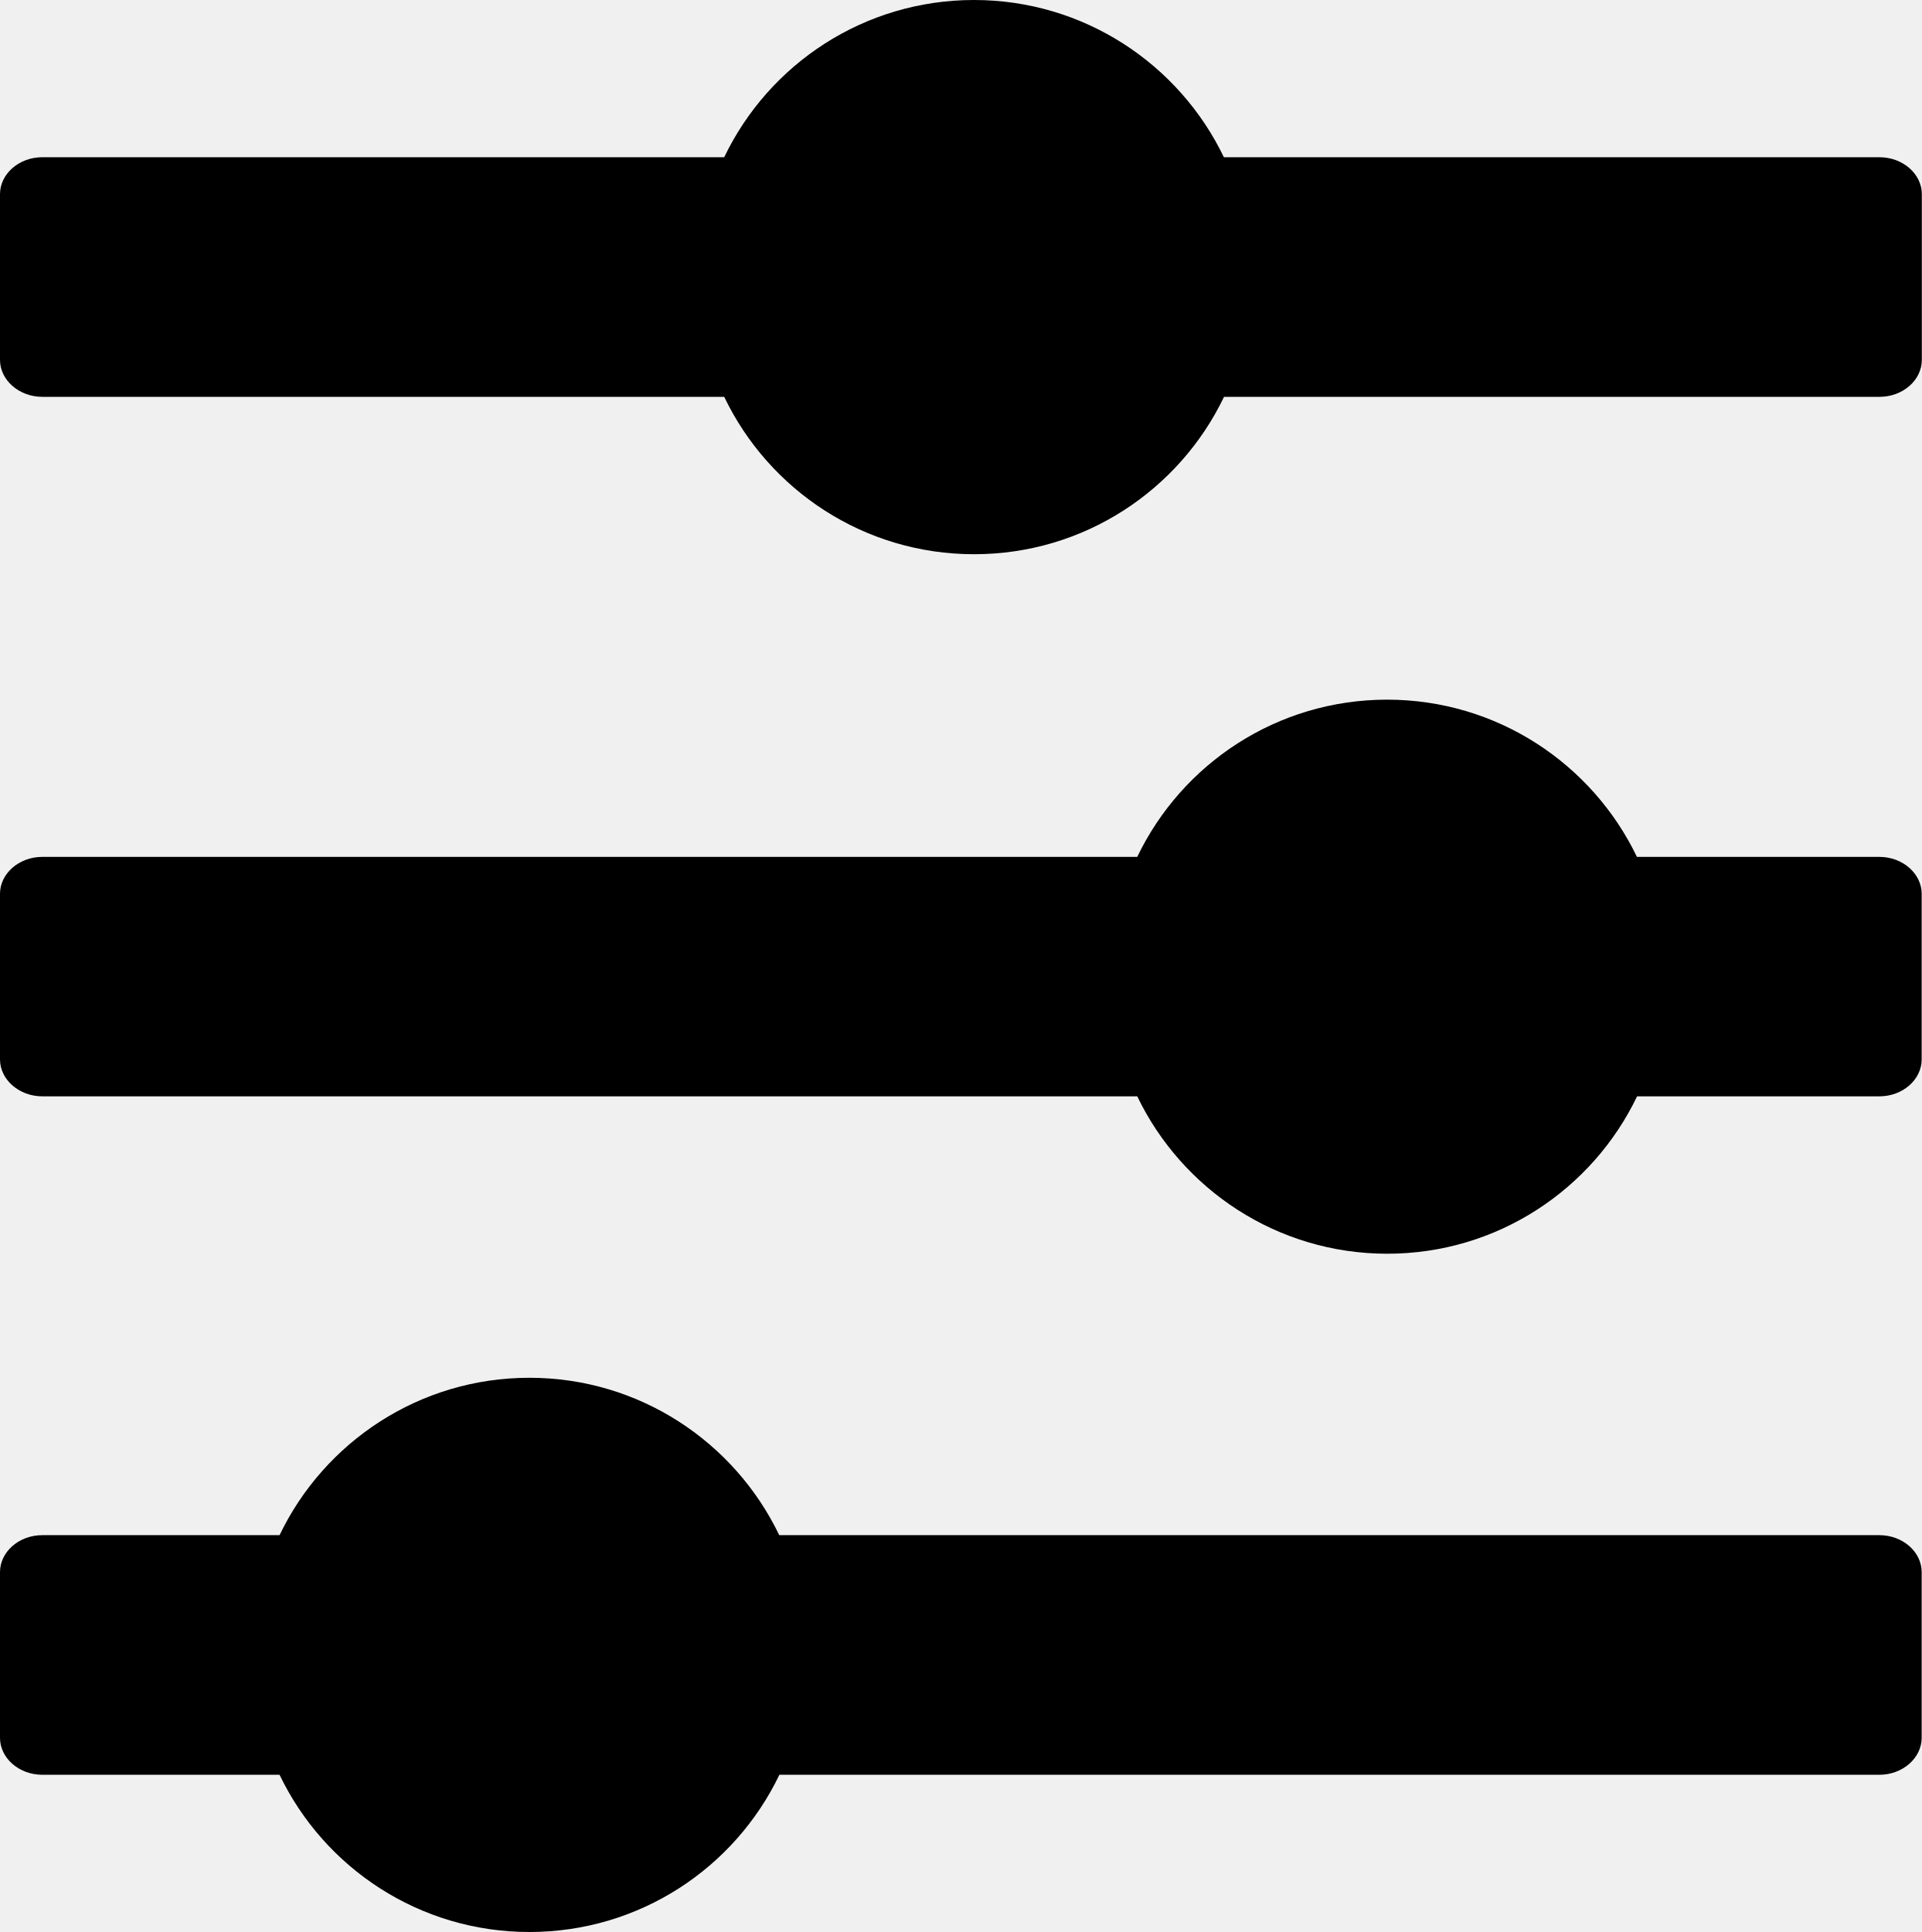
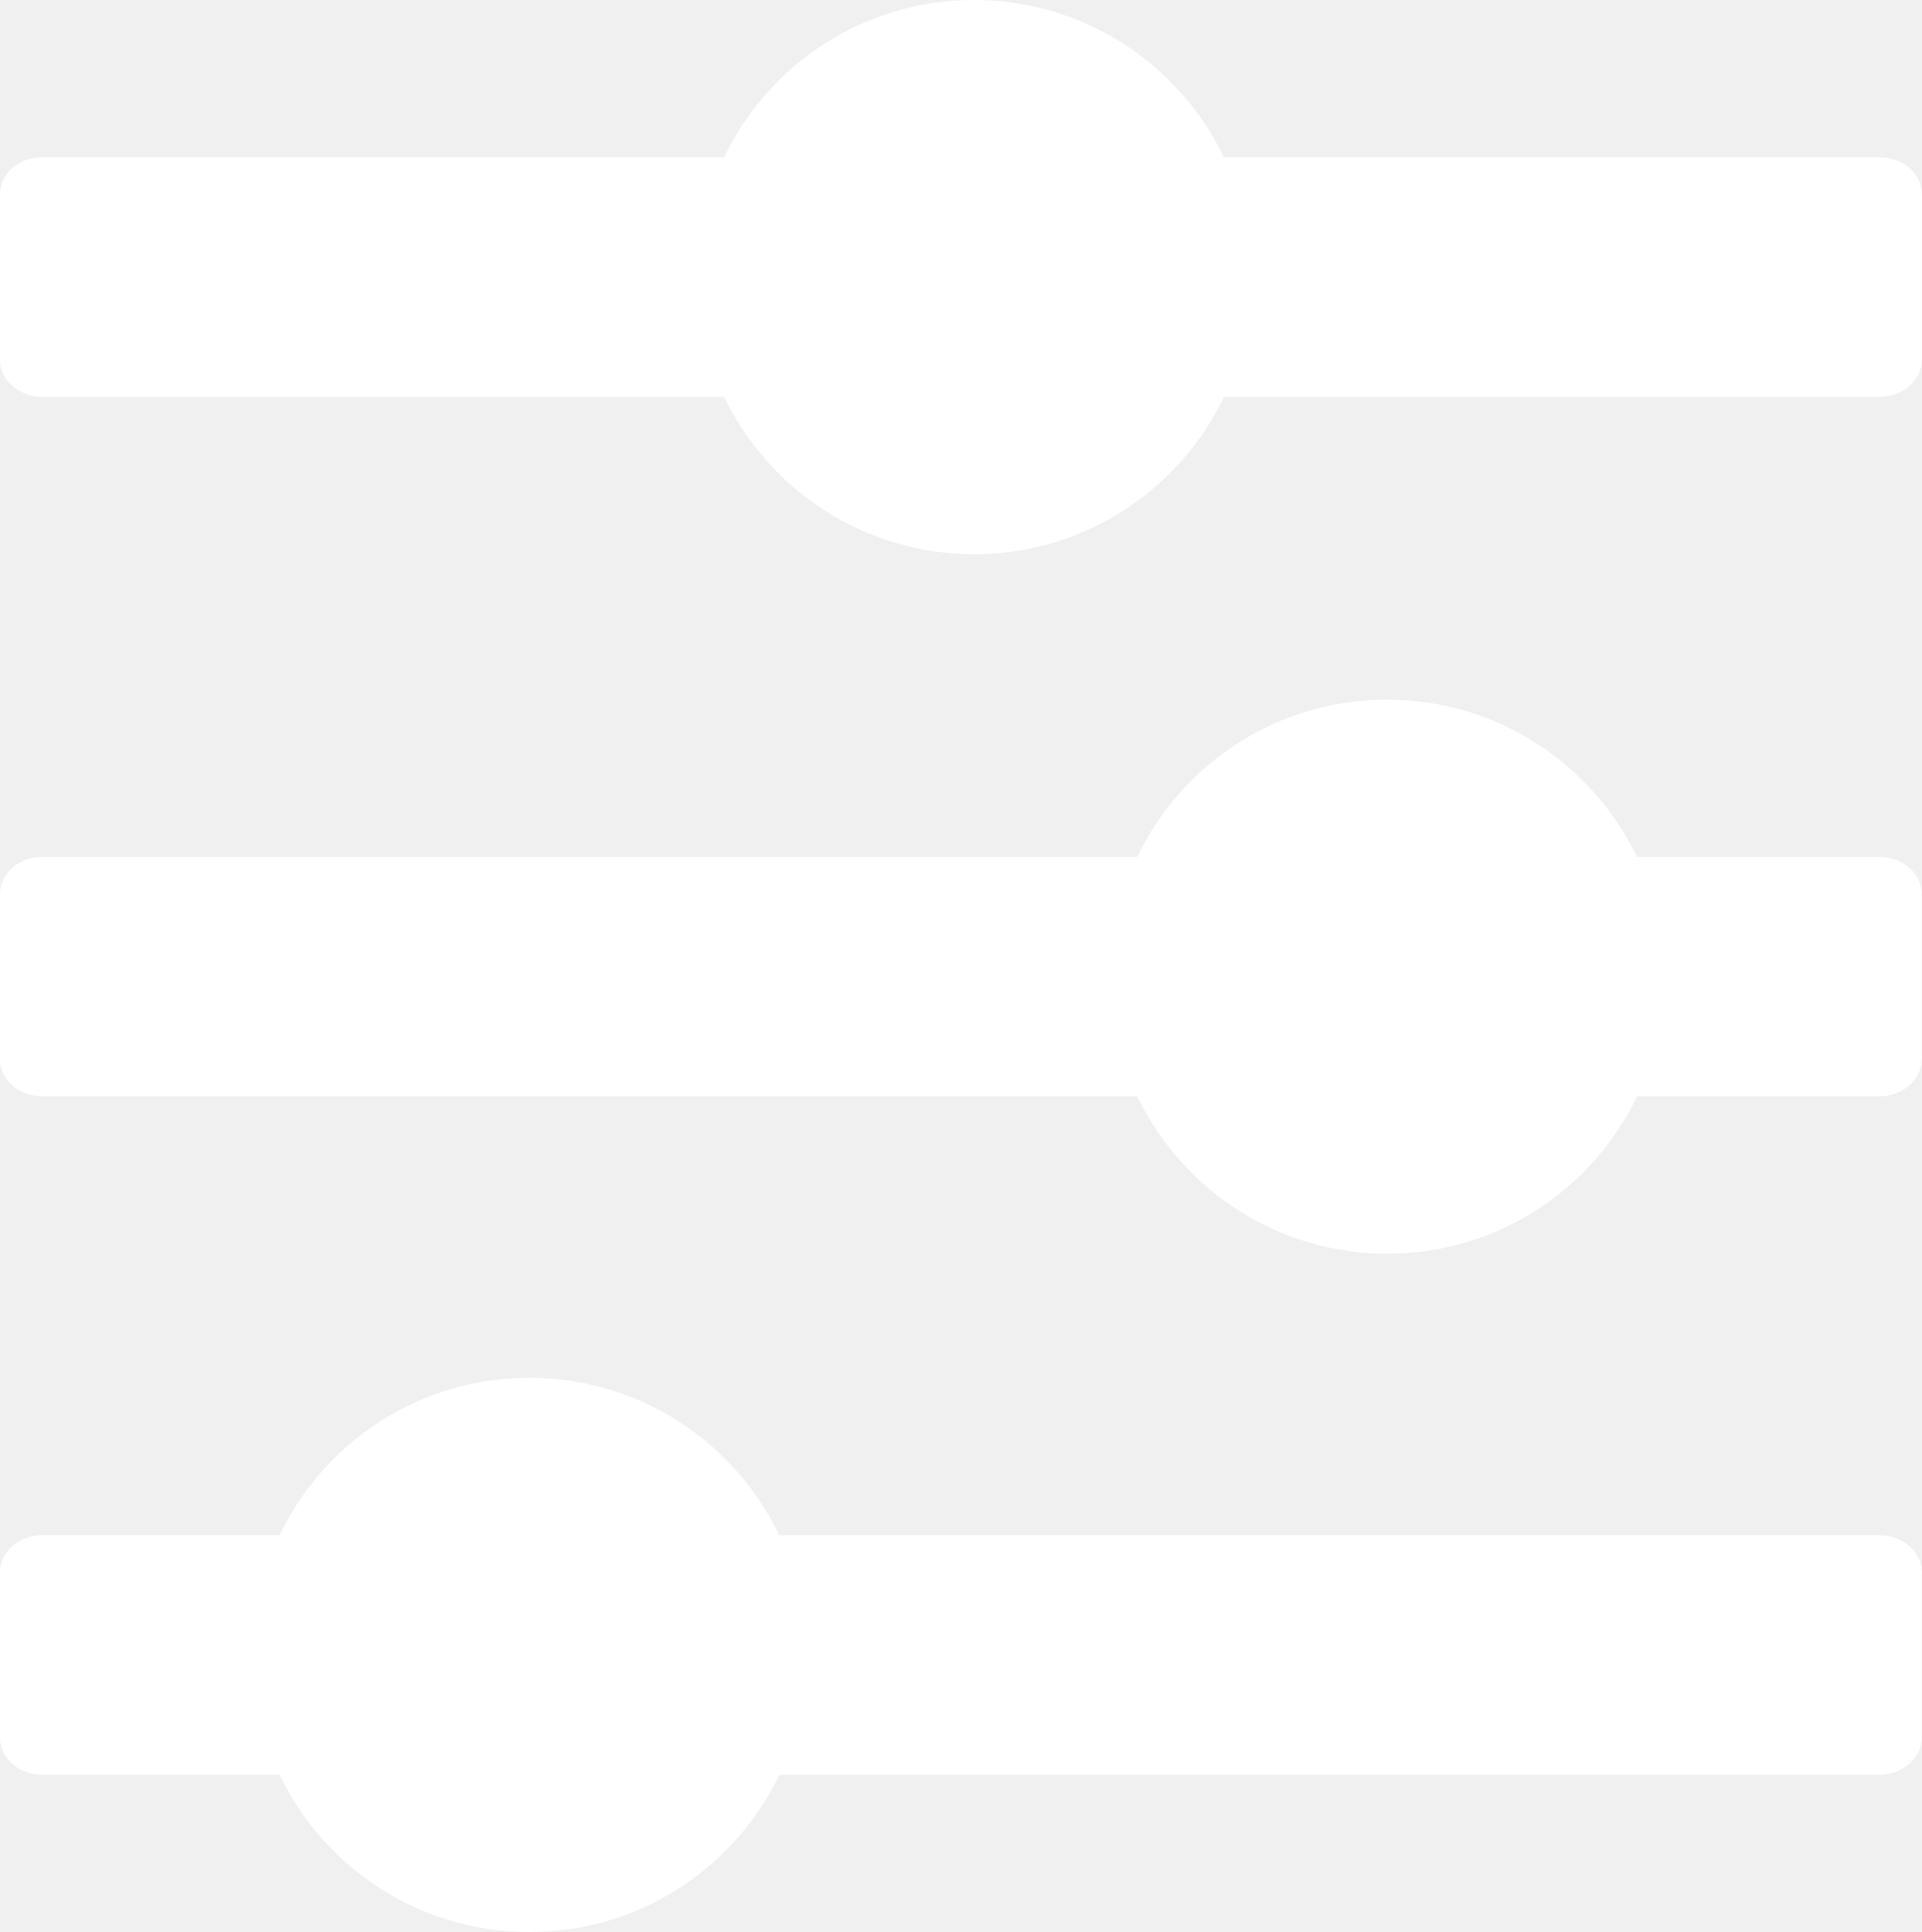
<svg xmlns="http://www.w3.org/2000/svg" version="1.1" id="Layer_1" x="0px" y="0px" viewBox="0 0 122.23 122.88" style="enable-background:new 0 0 122.23 122.88" xml:space="preserve">
-   <style type="text/css">.st0{fill-rule:evenodd;clip-rule:evenodd;}</style>
+   <style type="text/css">.st0{fill-rule:evenodd;clip-rule:evenodd;fill:white;}</style>
  <g>
    <path class="st0" d="M122.23,12.35v10.54c0,1.29-1.21,2.35-2.69,2.35H77.85c-2.84,5.92-8.89,10.01-15.9,10.01 c-7,0-13.05-4.09-15.89-10.01H2.69C1.22,25.24,0,24.18,0,22.89V12.35C0,11.06,1.21,10,2.69,10h43.37c2.84-5.92,8.89-10,15.89-10 c7,0,13.05,4.09,15.89,10h41.69C121.02,10,122.23,11.06,122.23,12.35L122.23,12.35L122.23,12.35z M49.57,112.88 c-2.84,5.92-8.89,10-15.9,10c-7,0-13.05-4.08-15.89-10l-15.09,0c-1.48,0-2.69-1.06-2.69-2.35V99.99c0-1.29,1.21-2.35,2.69-2.35 l15.09,0c2.84-5.92,8.89-10.01,15.89-10.01c7,0,13.05,4.09,15.89,10.01h69.97c1.48,0,2.69,1.06,2.69,2.35v10.54 c0,1.29-1.22,2.35-2.69,2.35L49.57,112.88L49.57,112.88z M104.12,69.73c-2.84,5.92-8.89,10.01-15.89,10.01 c-7,0-13.05-4.09-15.9-10.01H2.69C1.22,69.73,0,68.67,0,67.38V56.85c0-1.29,1.21-2.35,2.69-2.35h69.64c2.84-5.92,8.89-10,15.89-10 c7,0,13.05,4.09,15.89,10h15.42c1.48,0,2.69,1.06,2.69,2.35v10.53c0,1.29-1.21,2.35-2.69,2.35H104.12L104.12,69.73z" />
  </g>
</svg>
